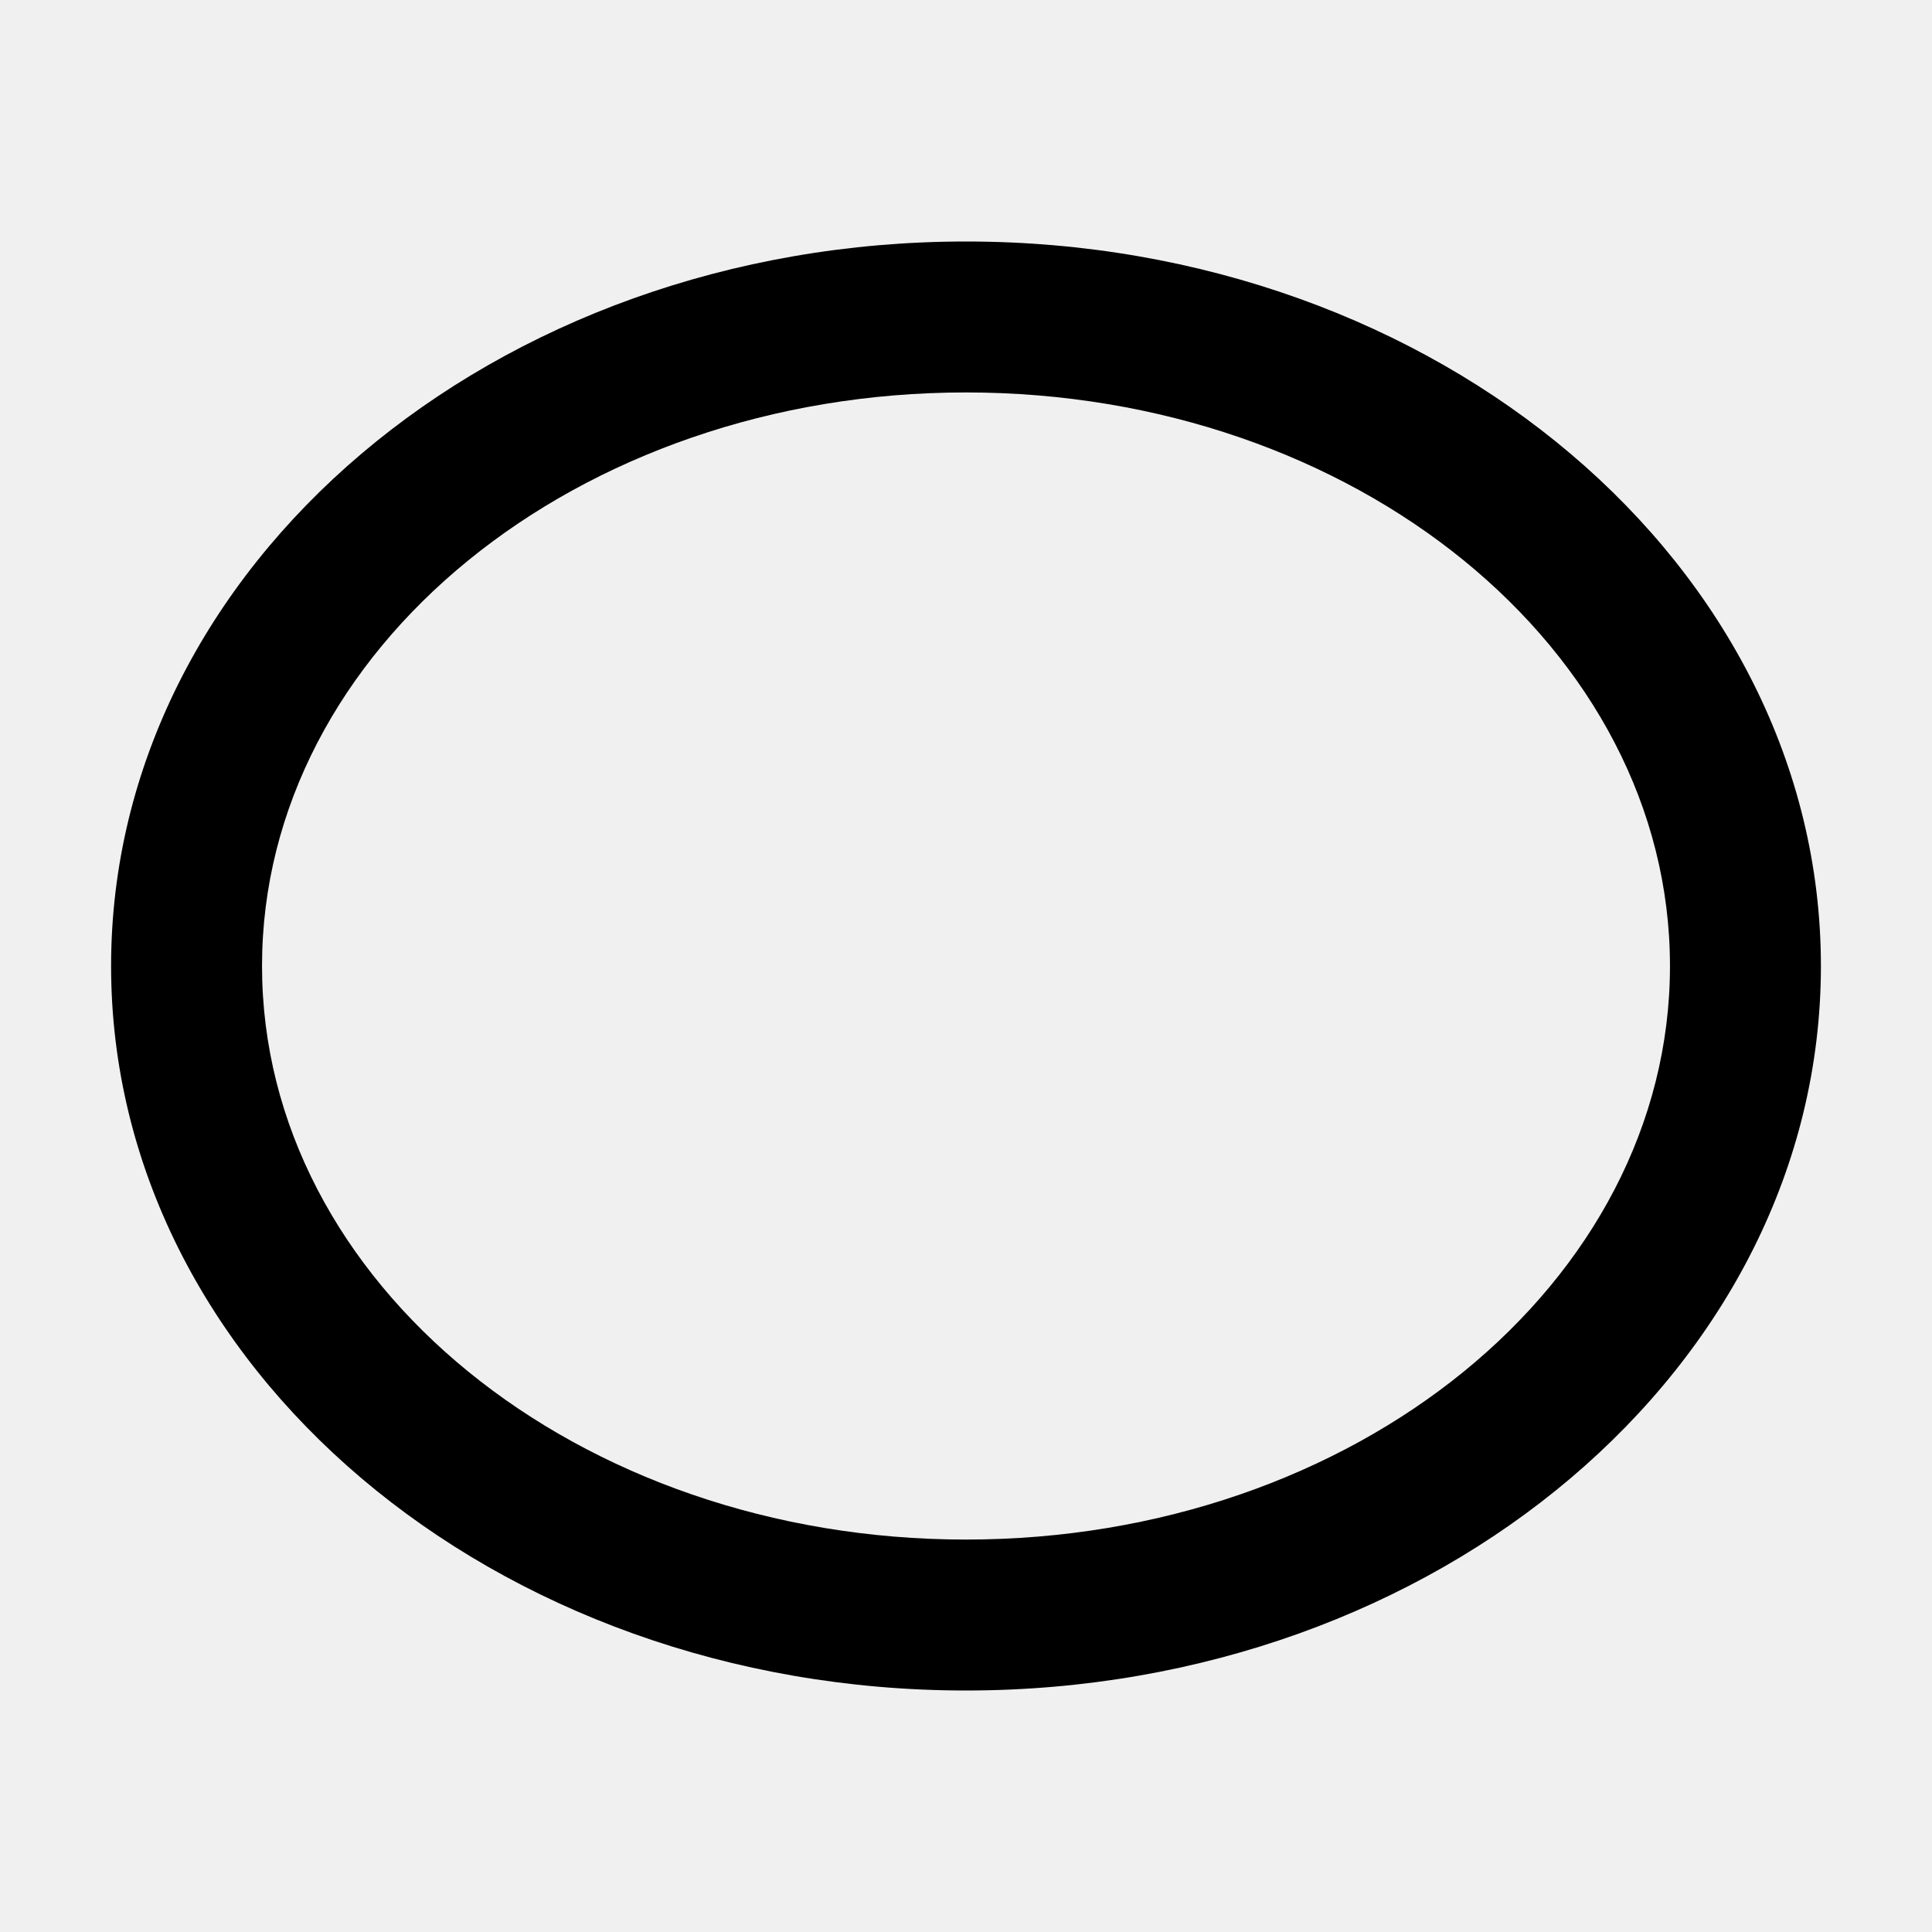
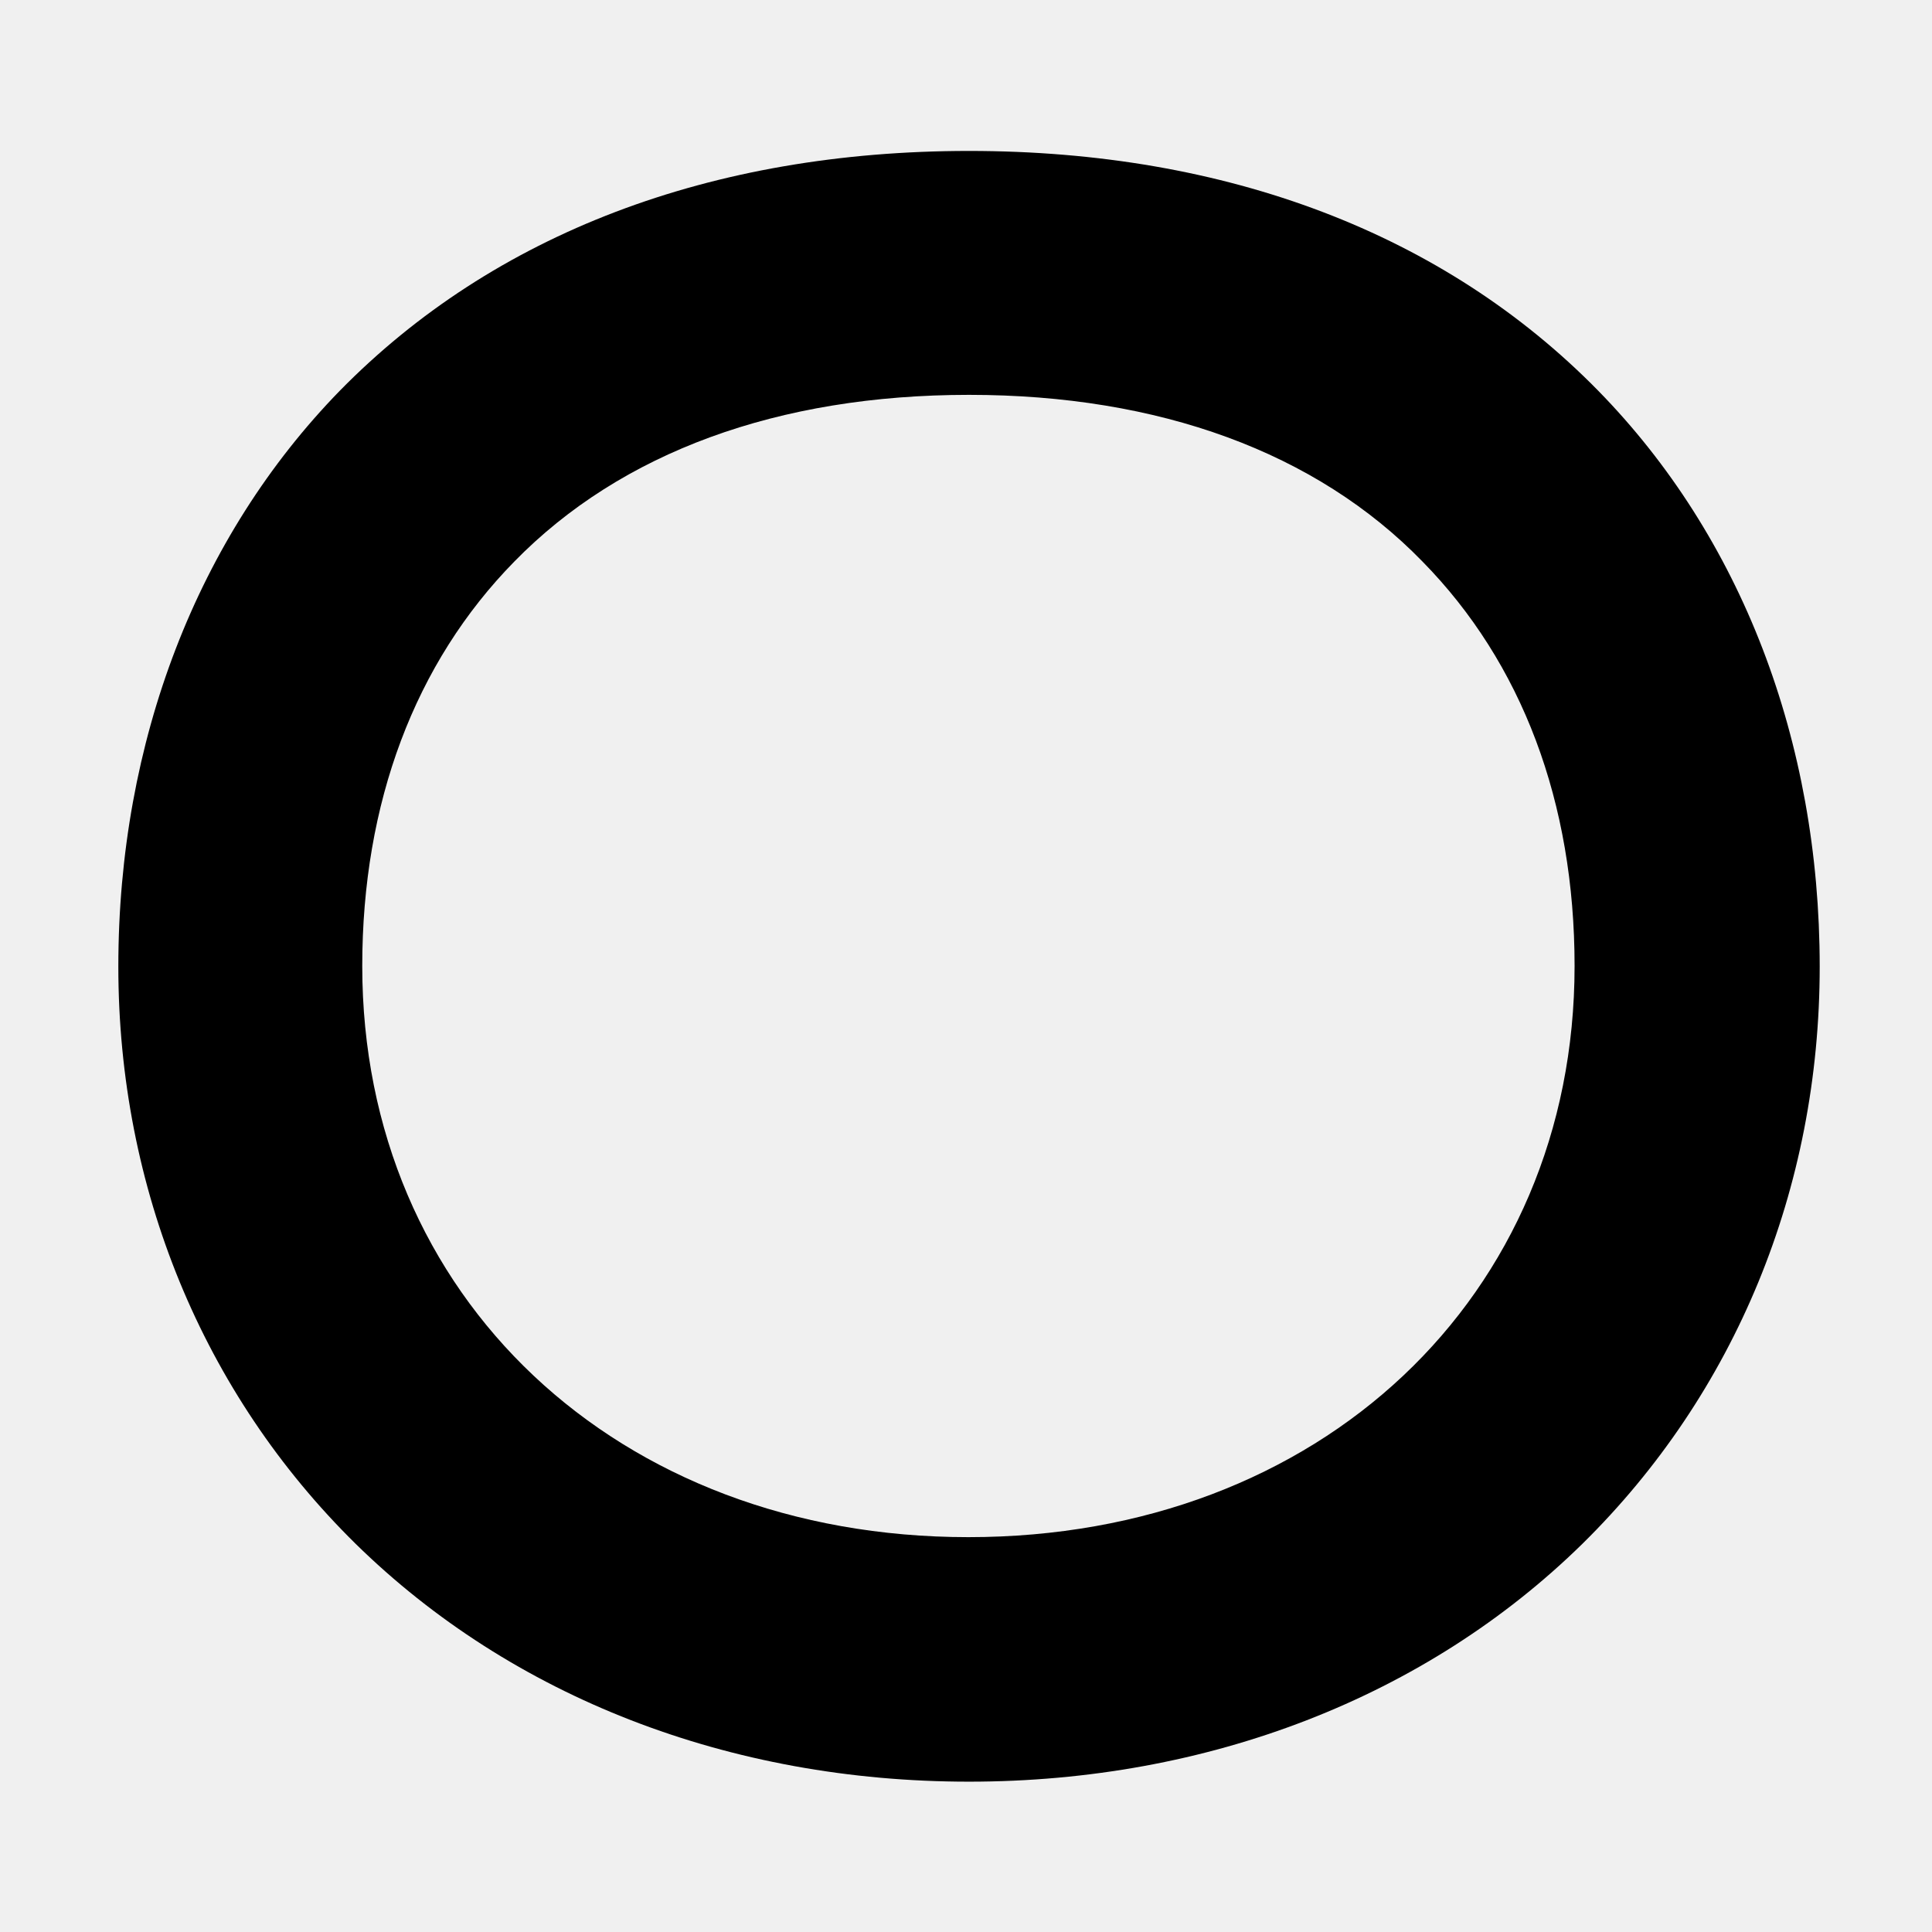
- <svg xmlns="http://www.w3.org/2000/svg" viewBox="0 0 32 32">
-   <mask id="hole">
-     <rect width="32" height="32" fill="white" />
-     <ellipse cx="16" cy="16" rx="11.66" ry="9.5" fill="black" />
-   </mask>
-   <ellipse cx="16" cy="16" rx="14.16" ry="12" fill="#000000" mask="url(#hole)" />
+ <svg xmlns="http://www.w3.org/2000/svg" viewBox="134 -9 320 320">
+   <style>.st0{fill:#000000;}</style>
+   <path class="st0" d="M294.5,286.1c-39.7,0-75.7-14-101.6-39.4c-25.3-24.9-39.3-58.9-39.3-95.6c0-37.3,13.1-71.2,36.7-95.4   c25.5-26,61.5-39.7,104.2-39.7c42.7,0,78.7,13.7,104.2,39.7c23.7,24.2,36.7,58,36.7,95.4c0,36.8-14,70.7-39.3,95.6   C370.2,272.1,334.1,286.1,294.5,286.1 M294.5,56.4c-31.6,0-57.6,9.5-75.3,27.6c-16.5,16.8-25.2,40-25.2,67   c0,54.8,42.2,94.6,100.4,94.6c58.2,0,100.4-39.8,100.4-94.6c0-27.1-8.7-50.2-25.2-67C352,65.9,326,56.4,294.5,56.4" />
</svg>
